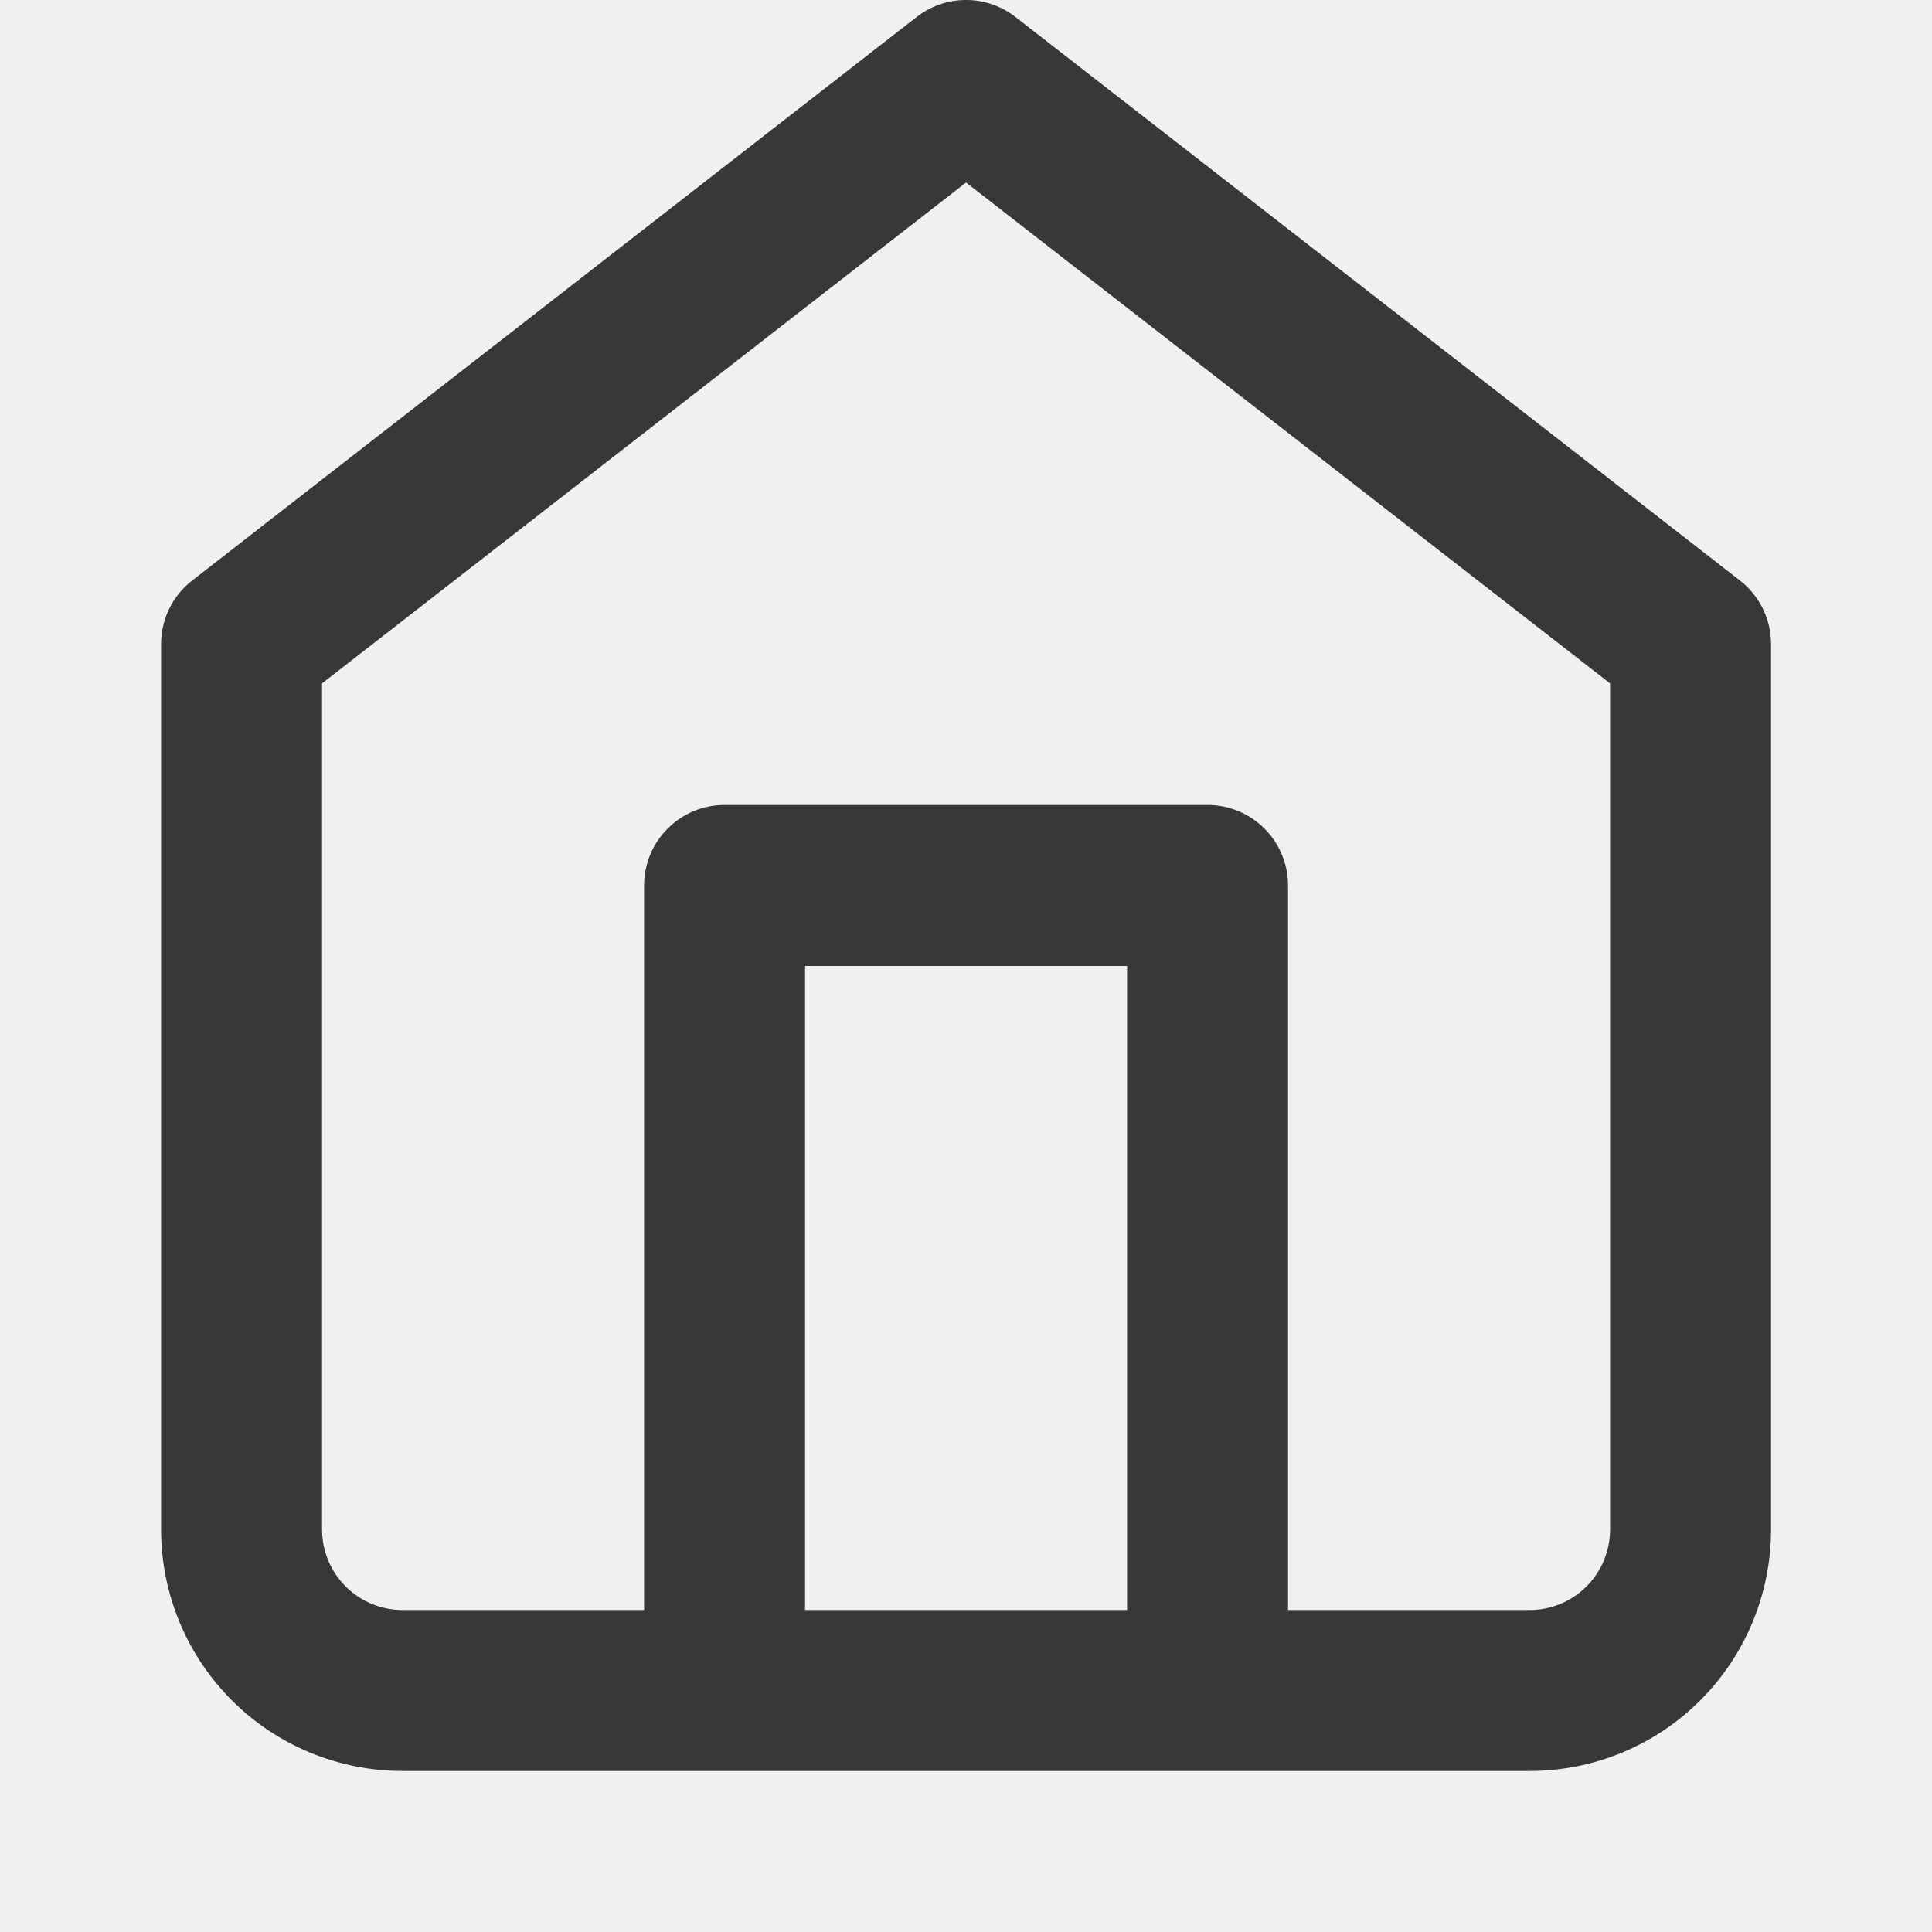
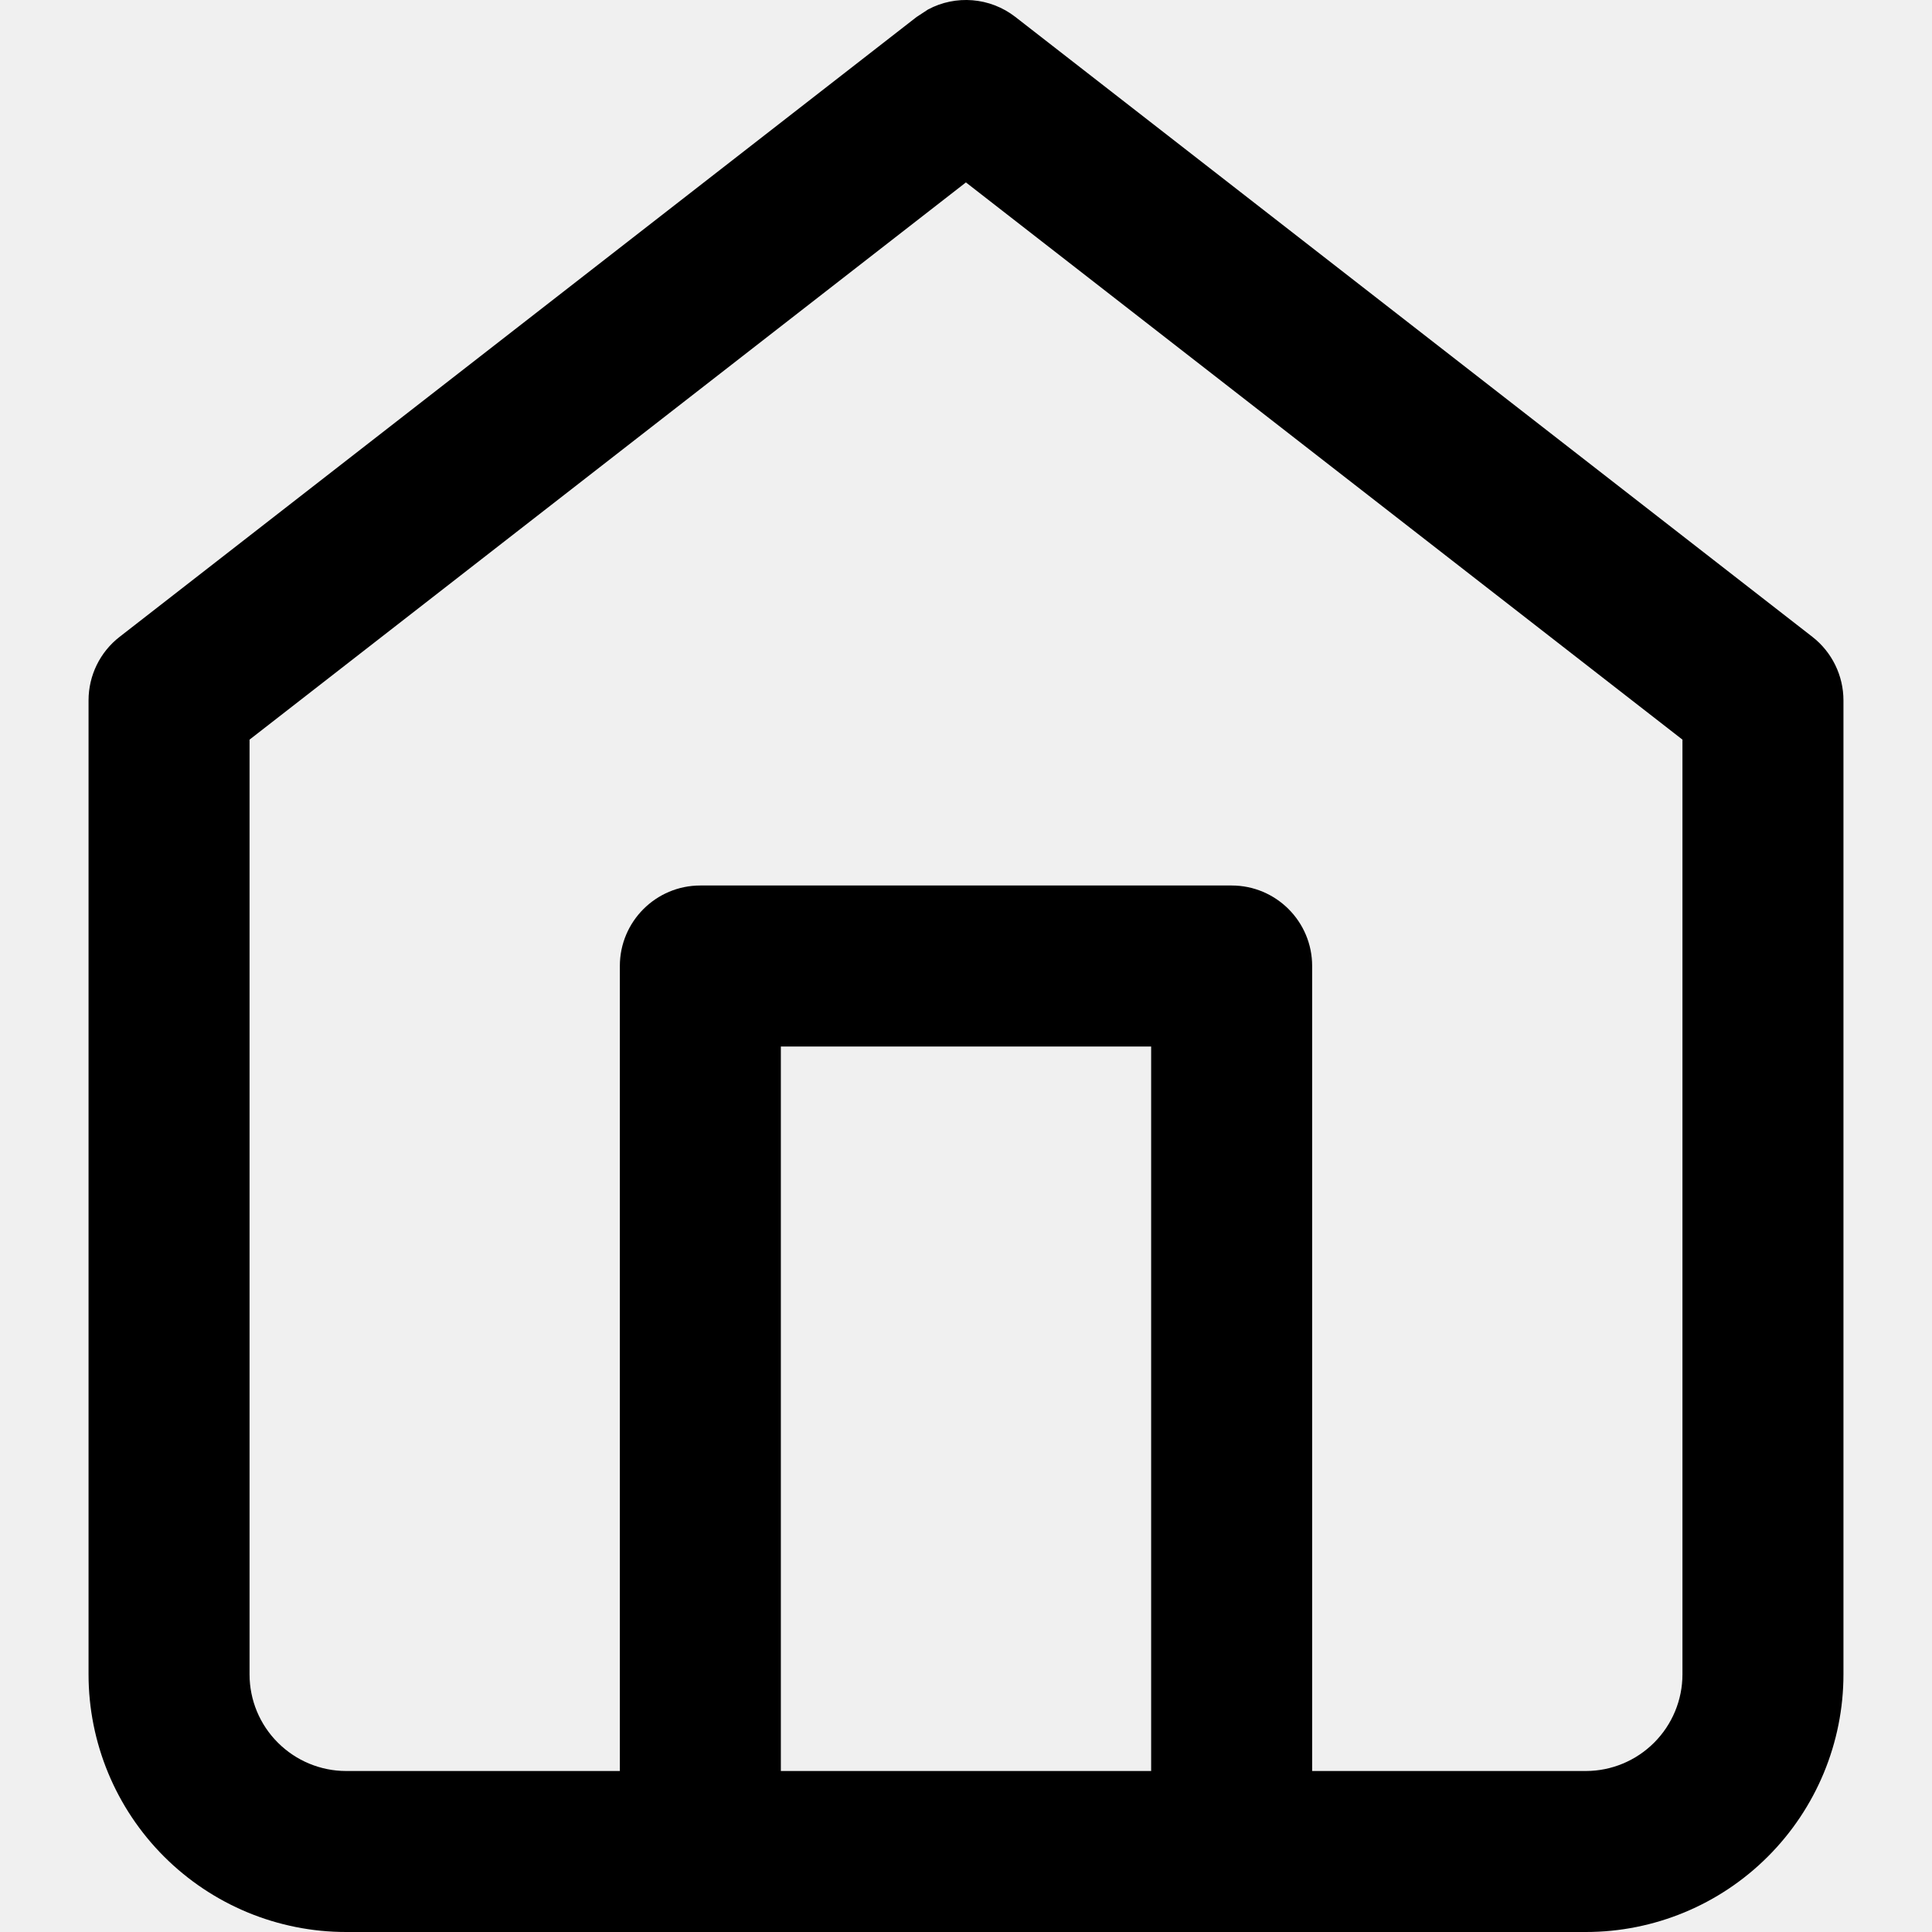
- <svg xmlns="http://www.w3.org/2000/svg" width="32" height="32" viewBox="0 0 32 32" fill="none">
-   <g clip-path="url(#clip0_4247_12293)">
-     <path d="M15.183 0.281C15.664 -0.094 16.338 -0.094 16.819 0.281L28.819 9.615C29.144 9.867 29.334 10.256 29.334 10.667V25.333C29.334 26.394 28.913 27.412 28.163 28.162C27.413 28.913 26.395 29.333 25.334 29.333H6.668C5.607 29.333 4.589 28.913 3.839 28.162C3.089 27.412 2.668 26.394 2.668 25.333V10.667C2.668 10.256 2.858 9.867 3.183 9.615L15.183 0.281ZM5.334 11.319V25.333C5.334 25.687 5.475 26.027 5.725 26.277C5.975 26.527 6.314 26.667 6.668 26.667H10.668V14.667C10.668 13.931 11.265 13.333 12.001 13.333H20.001C20.737 13.333 21.334 13.931 21.334 14.667V26.667H25.334C25.688 26.667 26.027 26.527 26.277 26.277C26.527 26.027 26.668 25.687 26.668 25.333V11.319L16.001 3.023L5.334 11.319ZM13.334 26.667H18.668V16H13.334V26.667Z" fill="#383838" />
+ <svg xmlns="http://www.w3.org/2000/svg" width="24" height="24" viewBox="0 0 24 24" fill="none">
+   <g clip-path="url(#clip-home-beta)">
+     <g>
+       <path d="M20.9 9.188L11.999 2.266L3.1 9.188V20.8C3.1 21.118 3.226 21.423 3.452 21.648C3.677 21.873 3.982 22 4.3 22H19.7C20.018 22 20.323 21.873 20.548 21.648C20.773 21.423 20.9 21.118 20.9 20.8V9.188ZM22.9 20.8C22.9 21.648 22.562 22.462 21.962 23.062C21.362 23.663 20.548 24 19.7 24H4.3C3.451 24 2.638 23.663 2.037 23.062C1.437 22.462 1.1 21.648 1.1 20.8V8.7C1.1 8.392 1.242 8.1 1.486 7.911L11.386 0.211L11.528 0.118C11.871 -0.066 12.298 -0.035 12.614 0.211L22.514 7.911C22.757 8.1 22.9 8.392 22.9 8.7V20.8Z" fill="currentColor" />
+       <path d="M14.3 23V13H9.7V23C9.7 23.552 9.252 24 8.7 24C8.148 24 7.7 23.552 7.7 23V12C7.7 11.448 8.148 11 8.7 11H15.3C15.852 11 16.3 11.448 16.3 12V23C16.3 23.552 15.852 24 15.3 24C14.748 24 14.3 23.552 14.3 23Z" fill="currentColor" />
+     </g>
  </g>
  <defs>
-     <clipPath id="clip0_4247_12293">
-       <rect width="32" height="32" fill="white" />
+     <clipPath id="clip-home-beta">
+       <rect width="24" height="24" fill="white" />
    </clipPath>
  </defs>
</svg>
